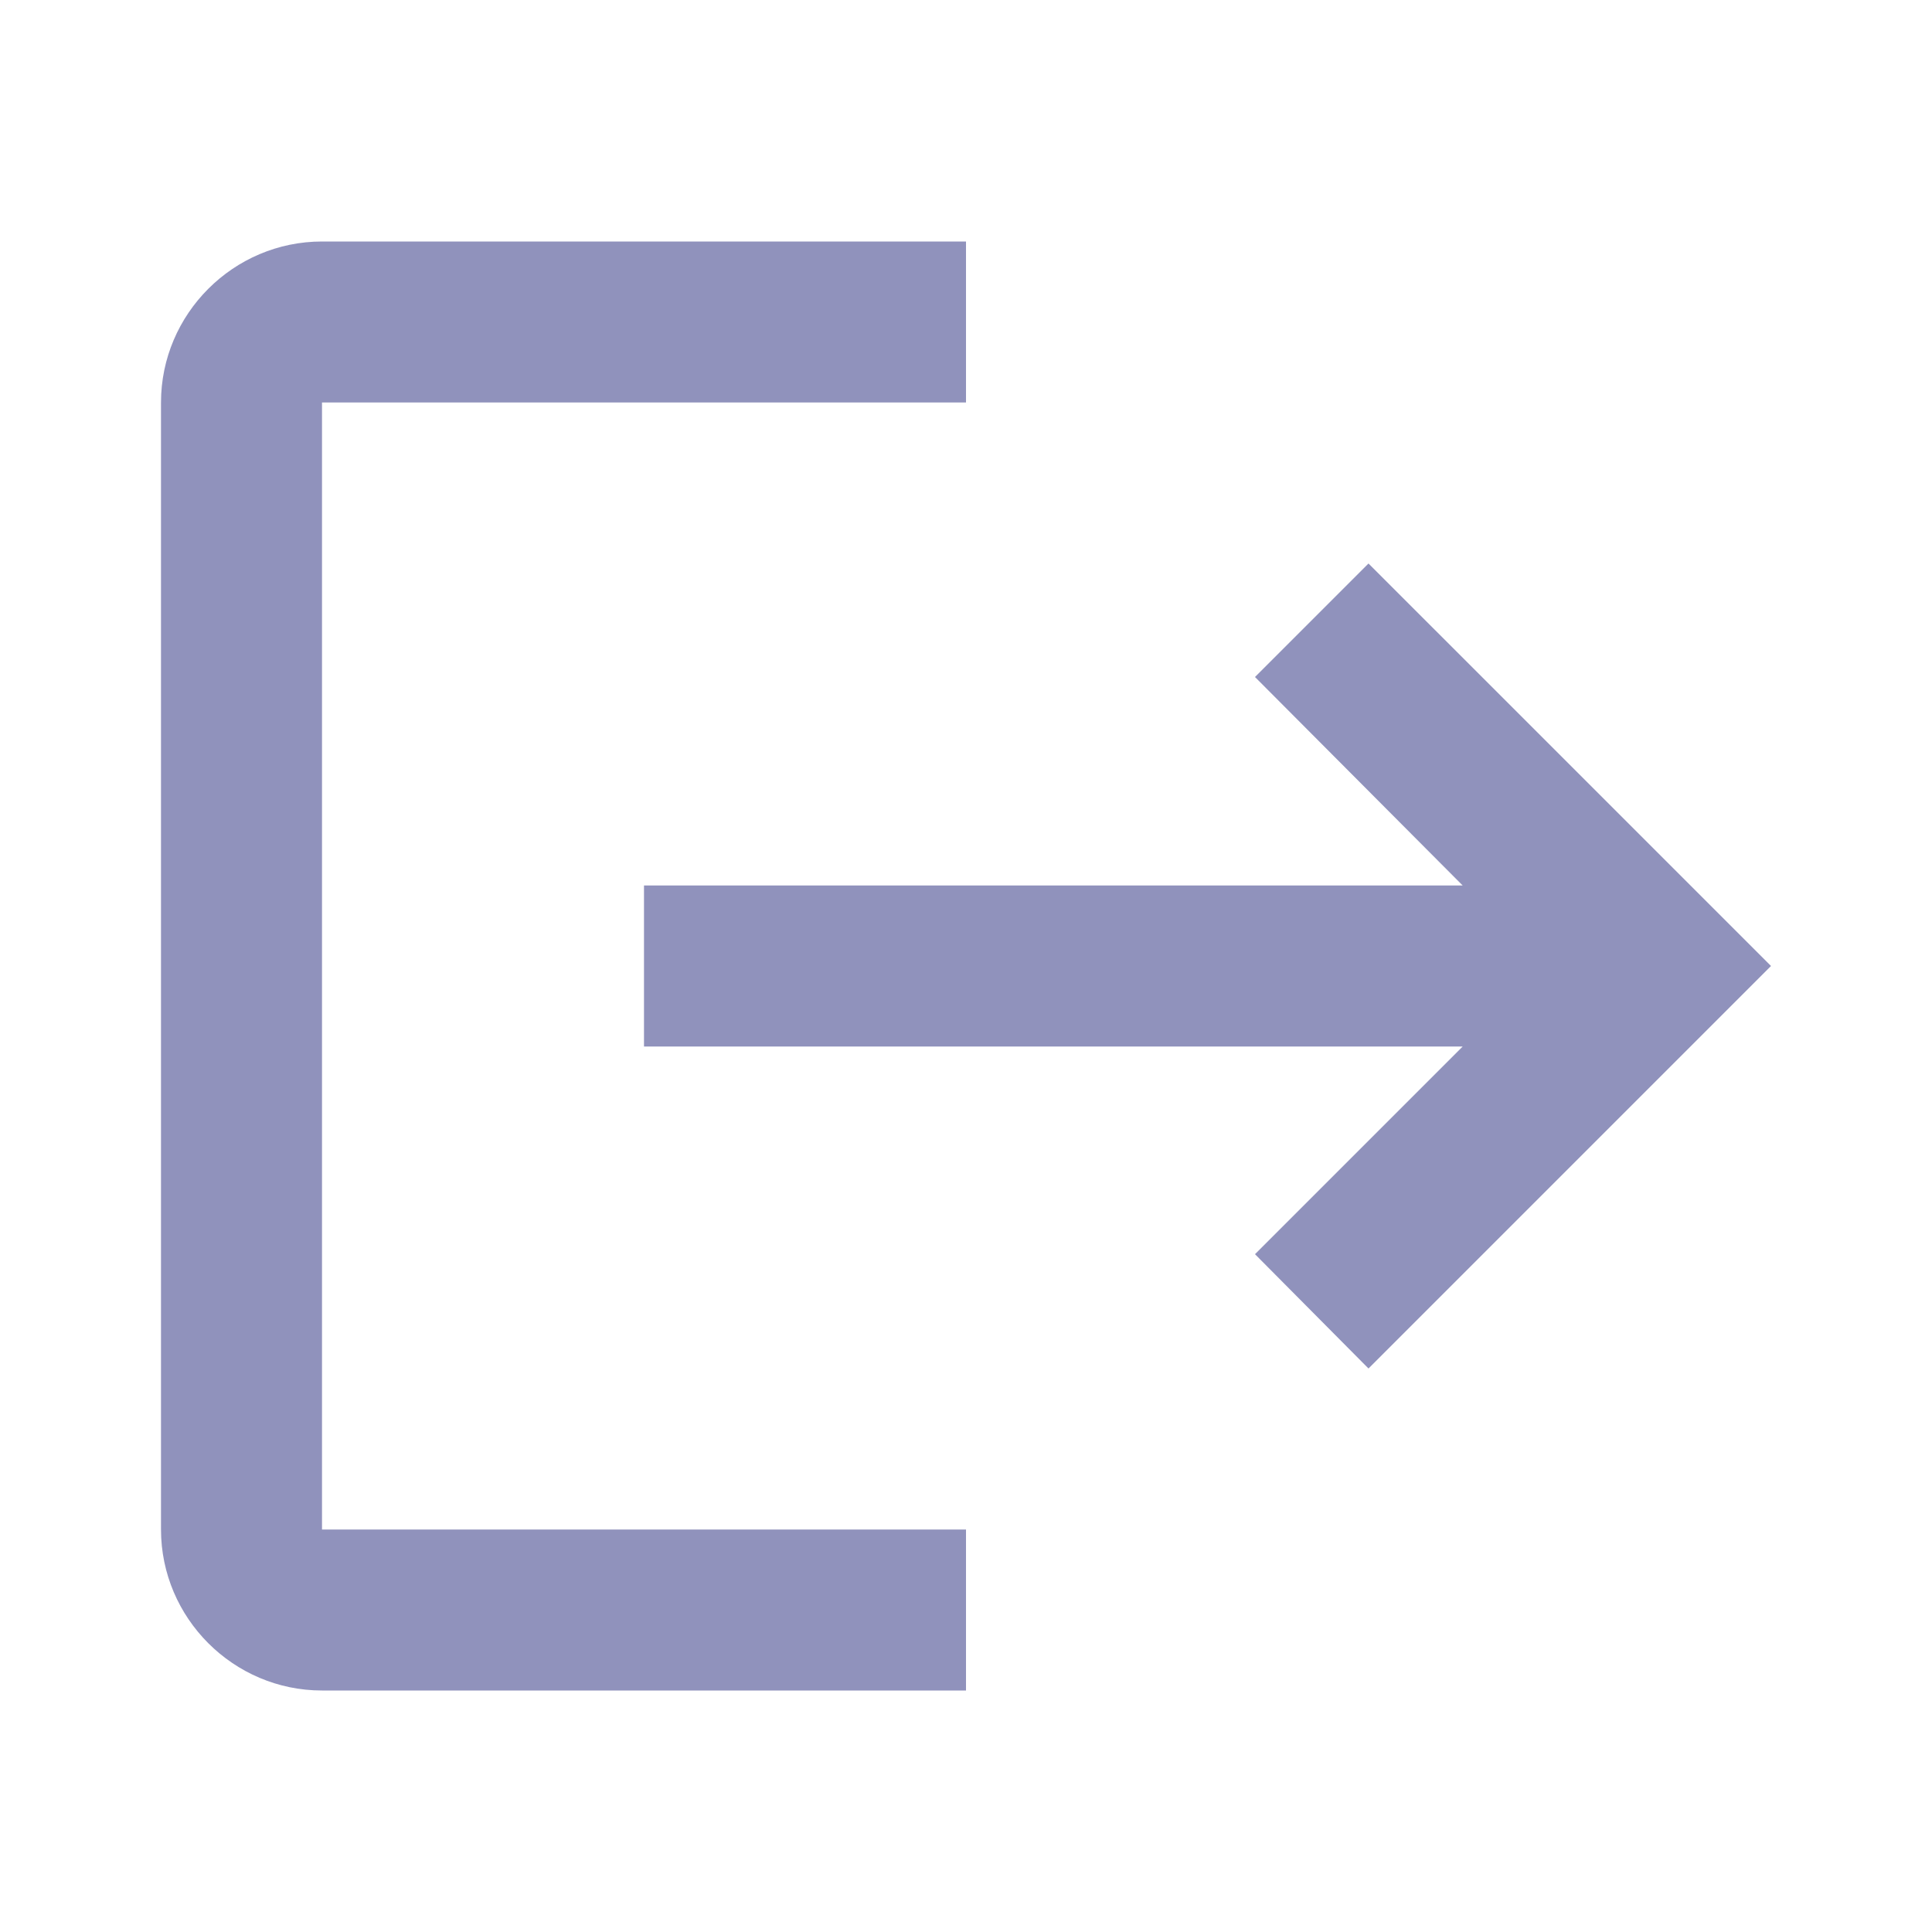
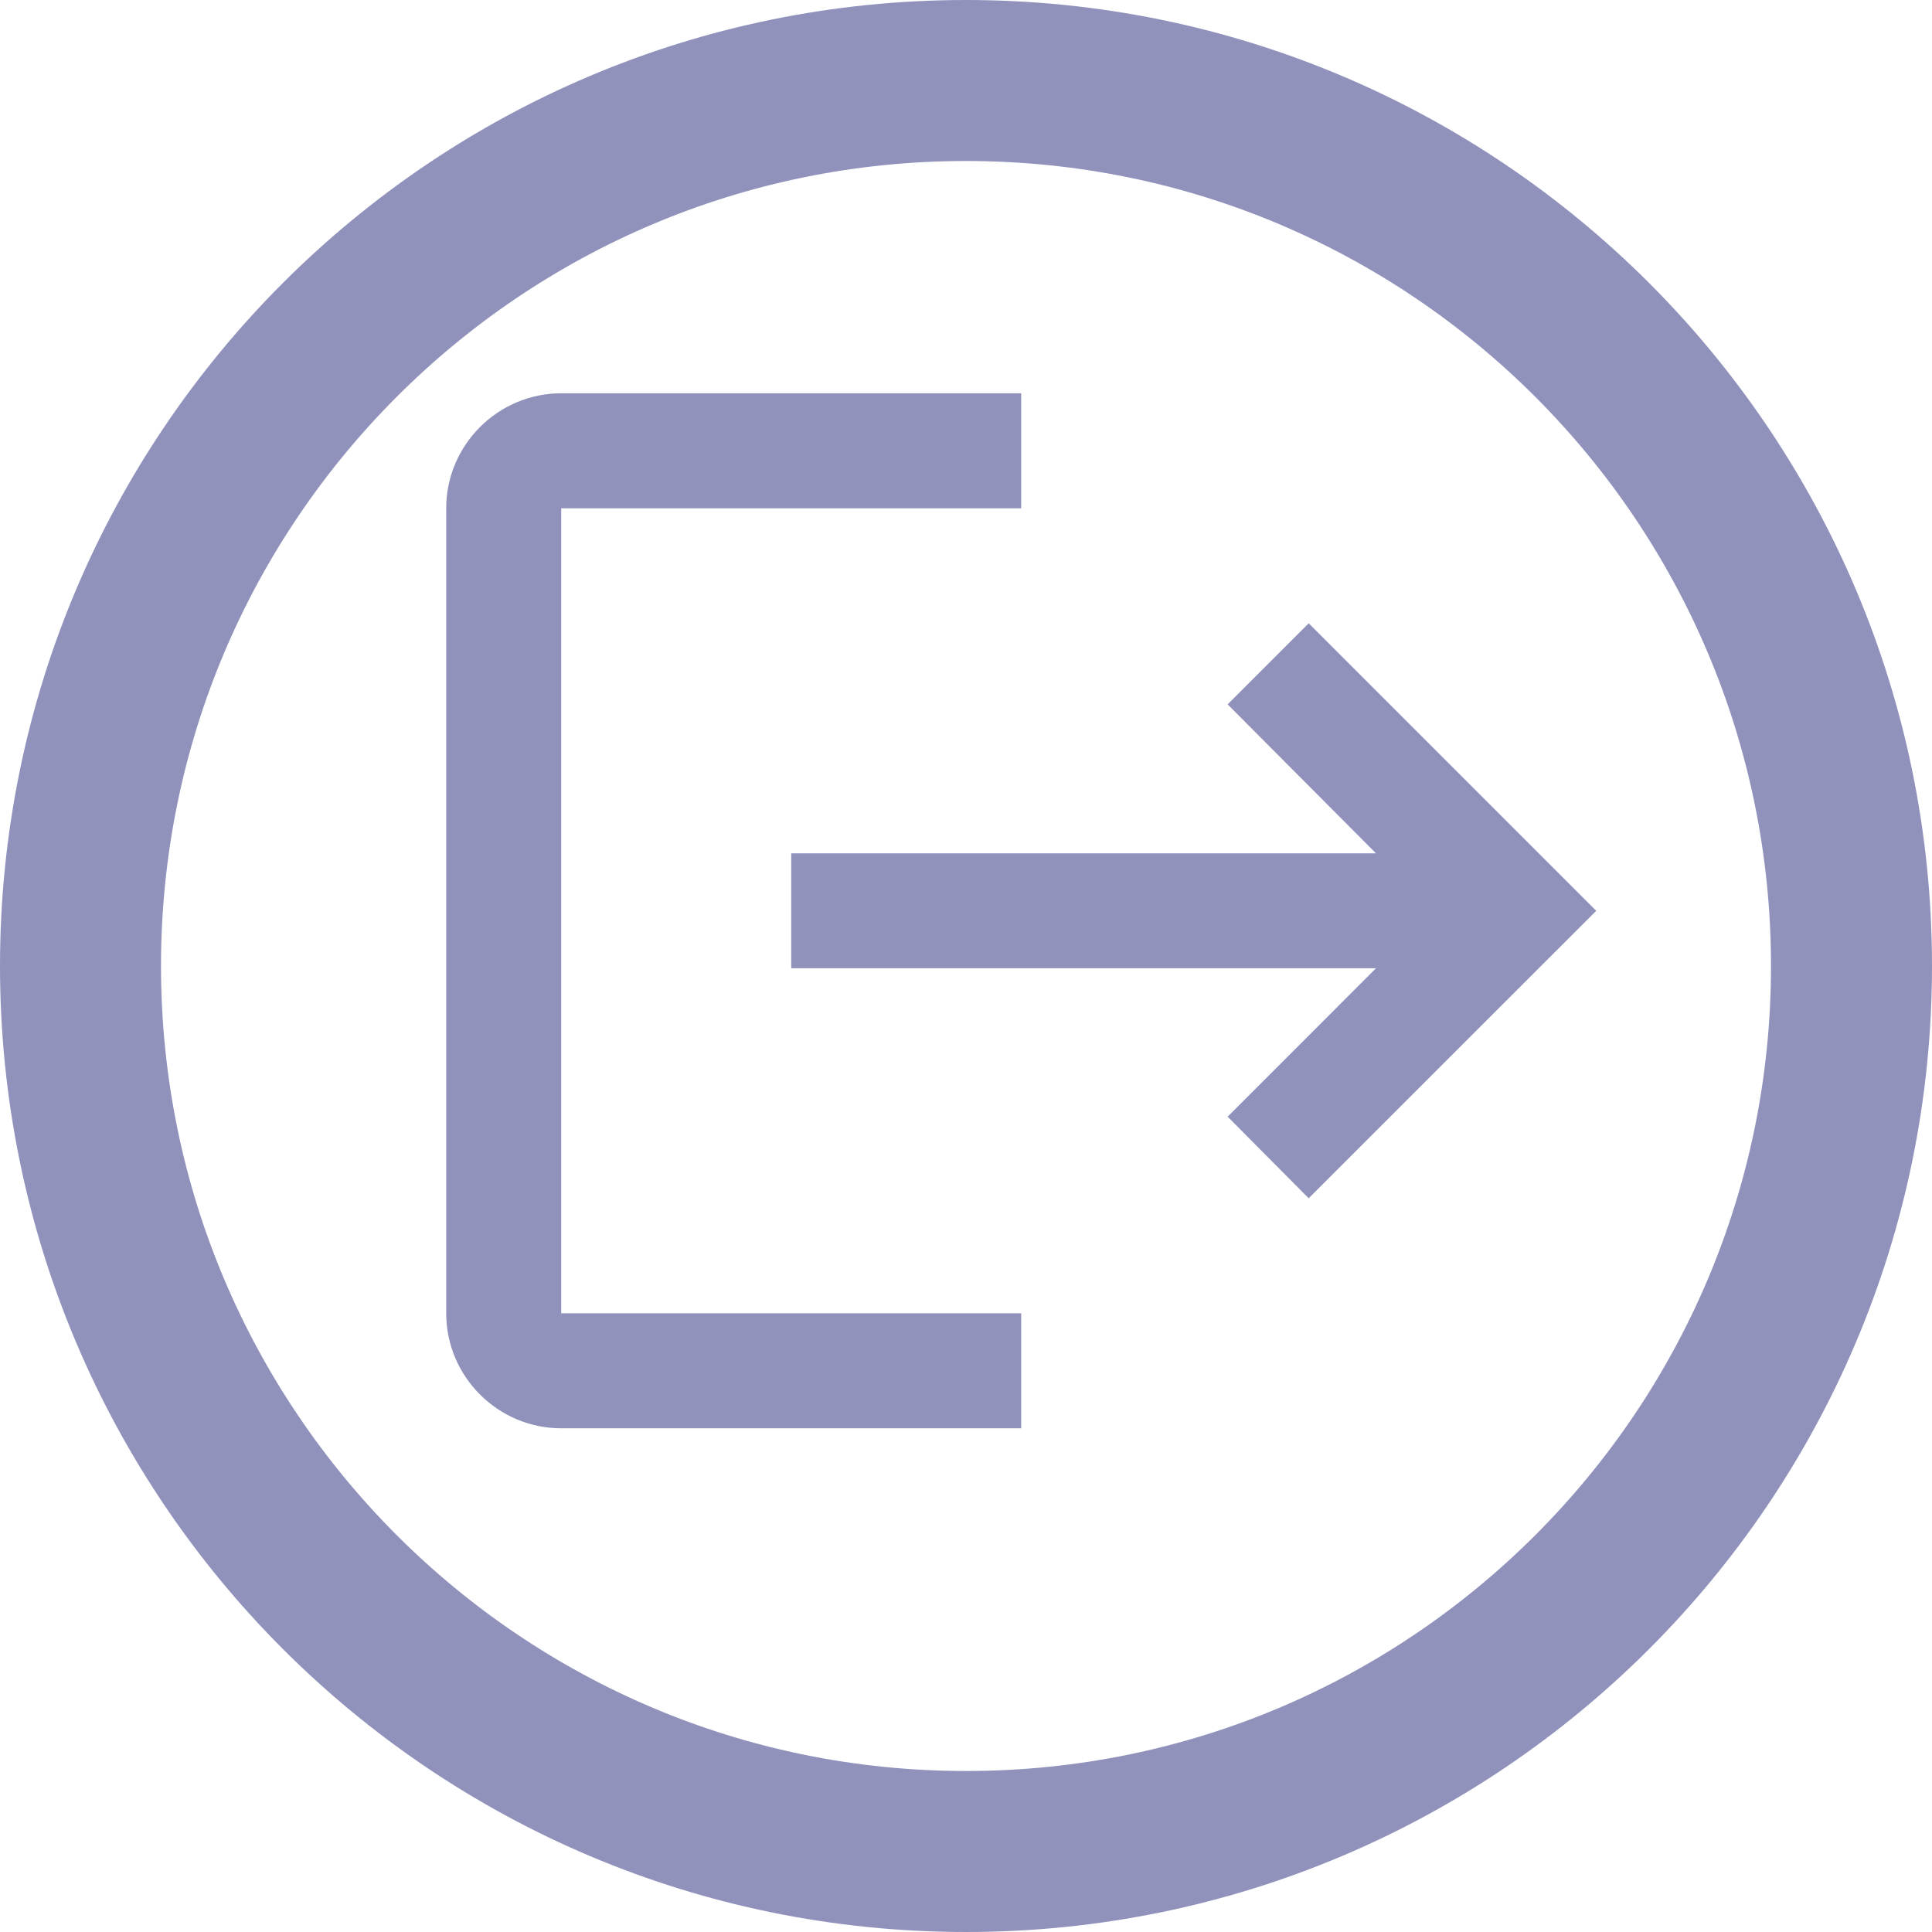
- <svg xmlns="http://www.w3.org/2000/svg" width="24" height="24" viewBox="0 0 24 24" fill="#9092bc" color="#000">
-   <path d="M0 0h24v24H0z" fill="none" />
-   <path d="M17 7l-1.41 1.41L18.17 11H8v2h10.17l-2.58 2.58L17 17l5-5zM4 5h8V3H4c-1.1 0-2 .9-2 2v14c0 1.1.9 2 2 2h8v-2H4V5z" />
+ <svg xmlns="http://www.w3.org/2000/svg" width="60" height="60" viewBox="0 0 60 60" fill="none">
+   <path d="M40.643 19.357L38.125 21.875L42.732 26.5H24.572V30.071H42.732L38.125 34.679L40.643 37.214L49.572 28.286L40.643 19.357ZM17.429 15.786H31.714V12.214H17.429C15.464 12.214 13.857 13.821 13.857 15.786V40.786C13.857 42.75 15.464 44.357 17.429 44.357H31.714V40.786H17.429V15.786Z" fill="#9092BC" />
+   <circle cx="30" cy="30" r="27.5" stroke="#9092BC" stroke-width="5" />
</svg>
